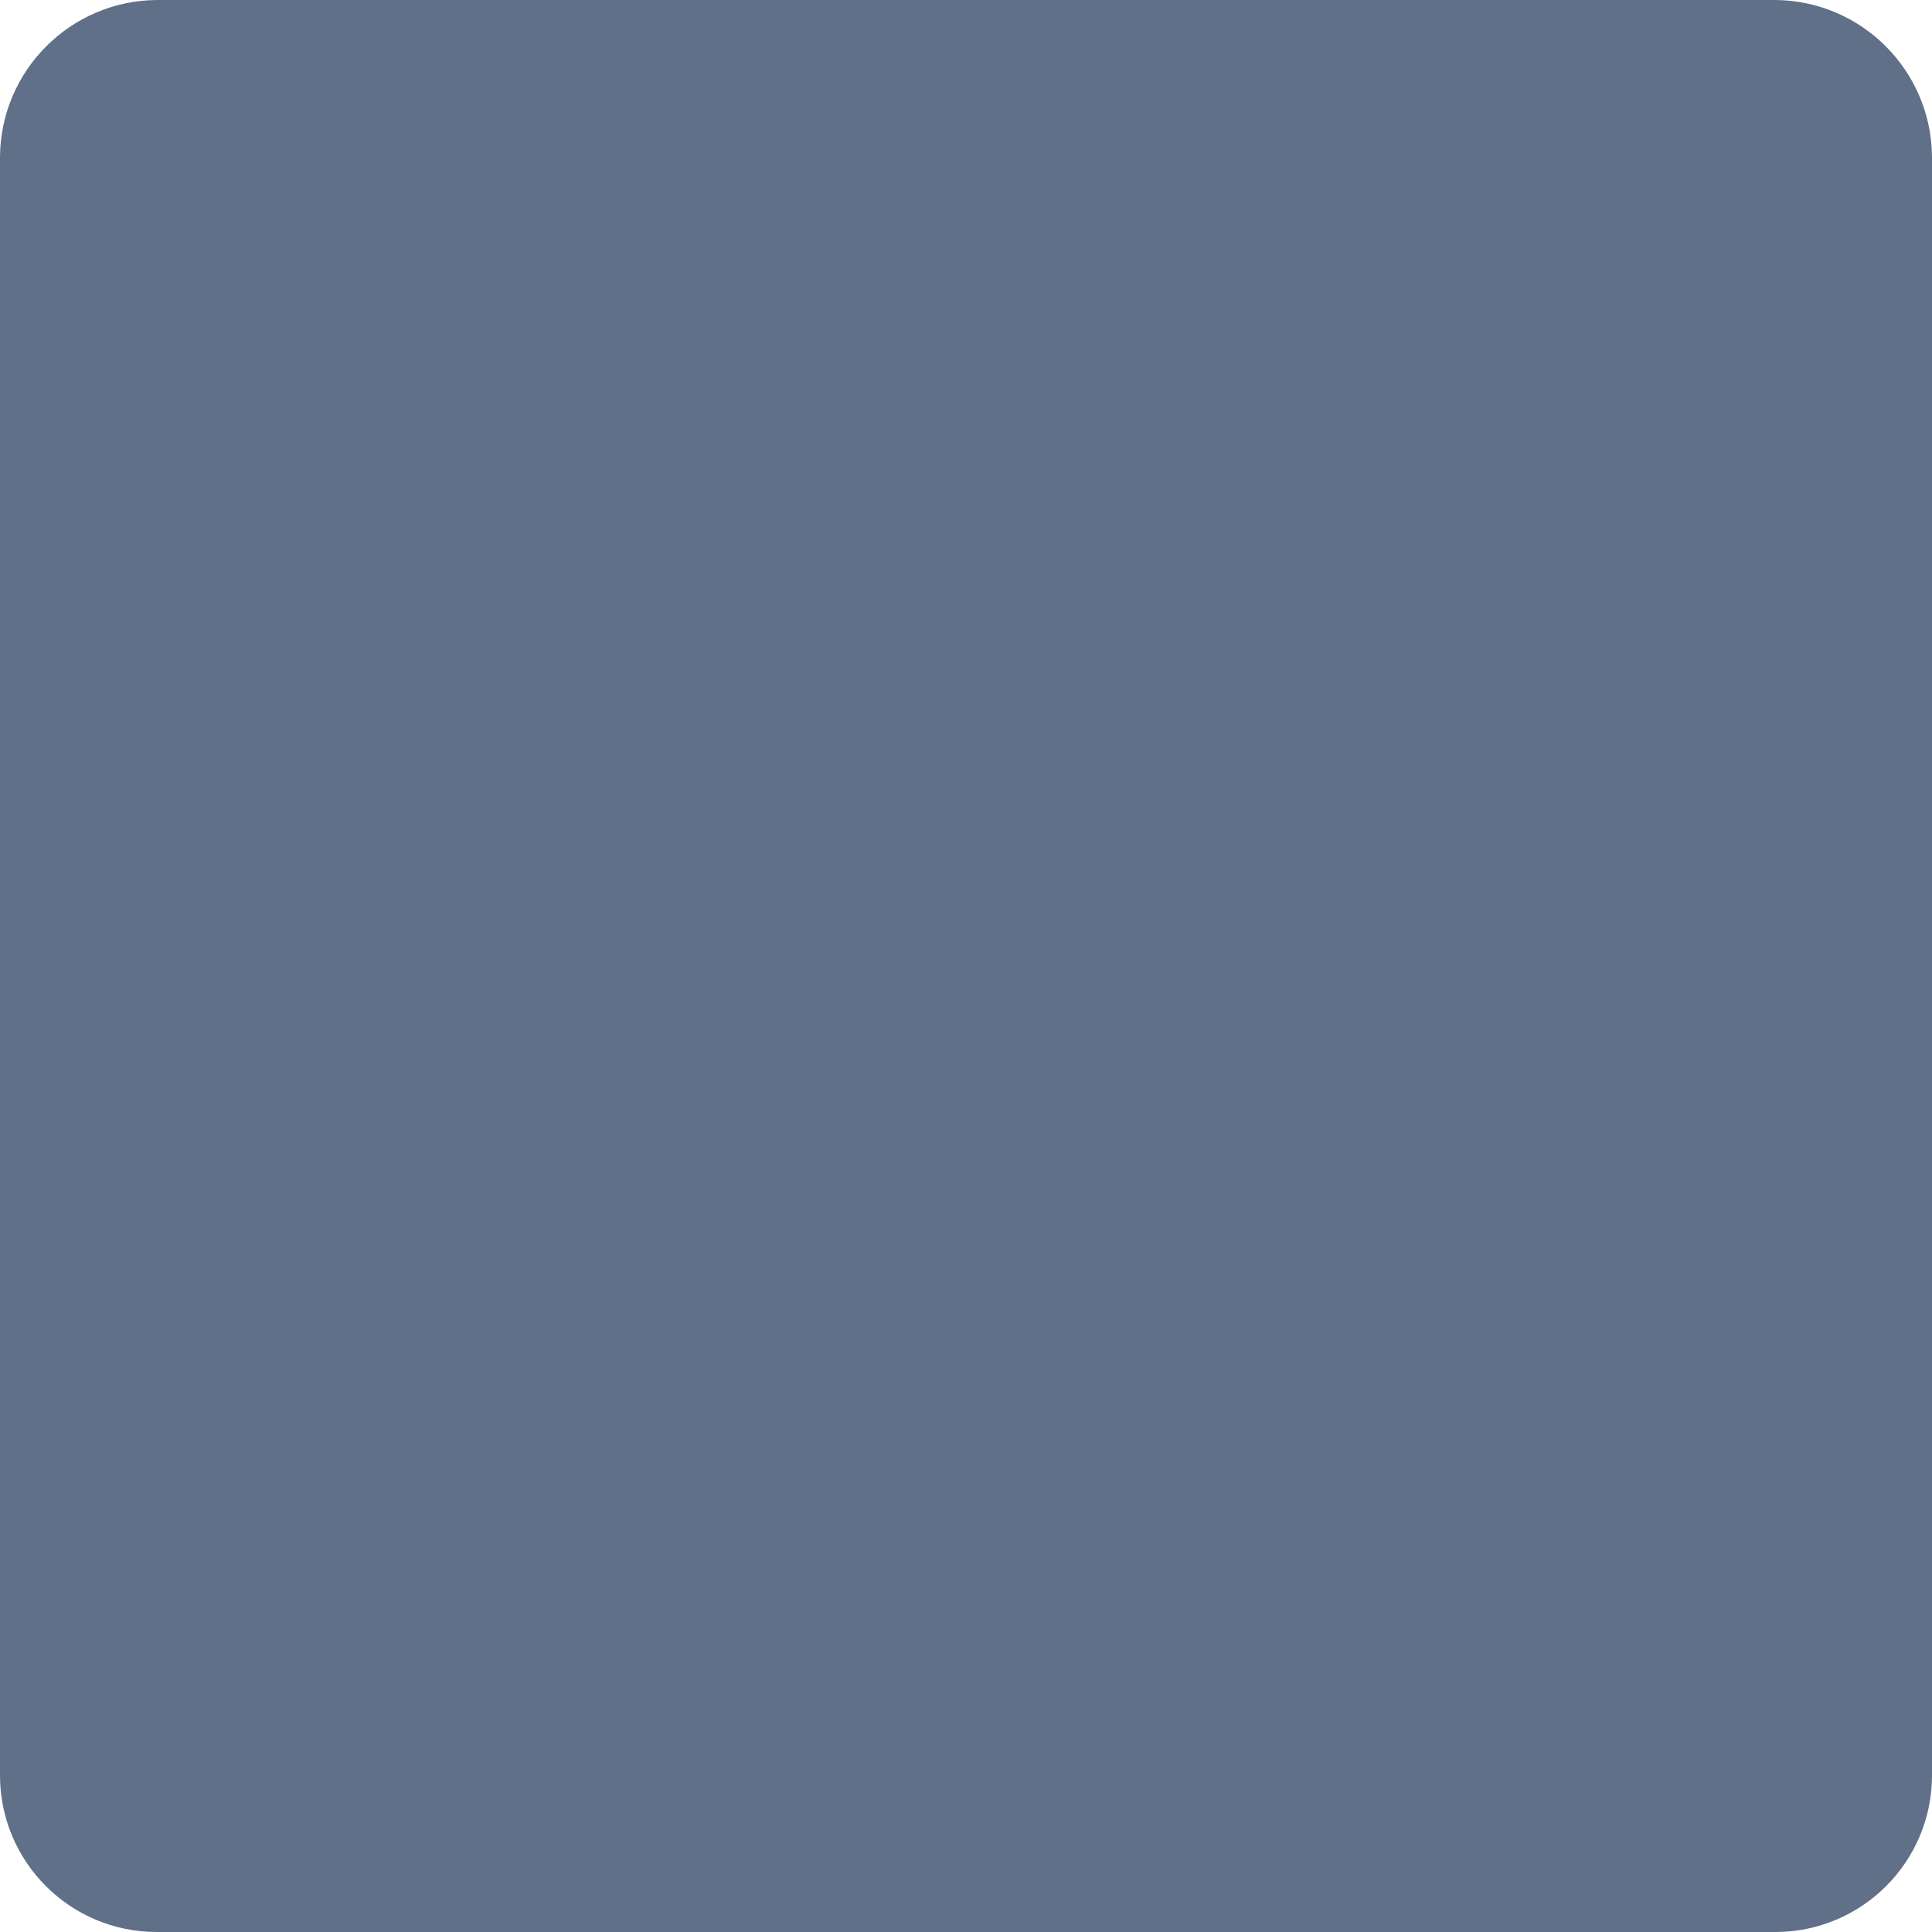
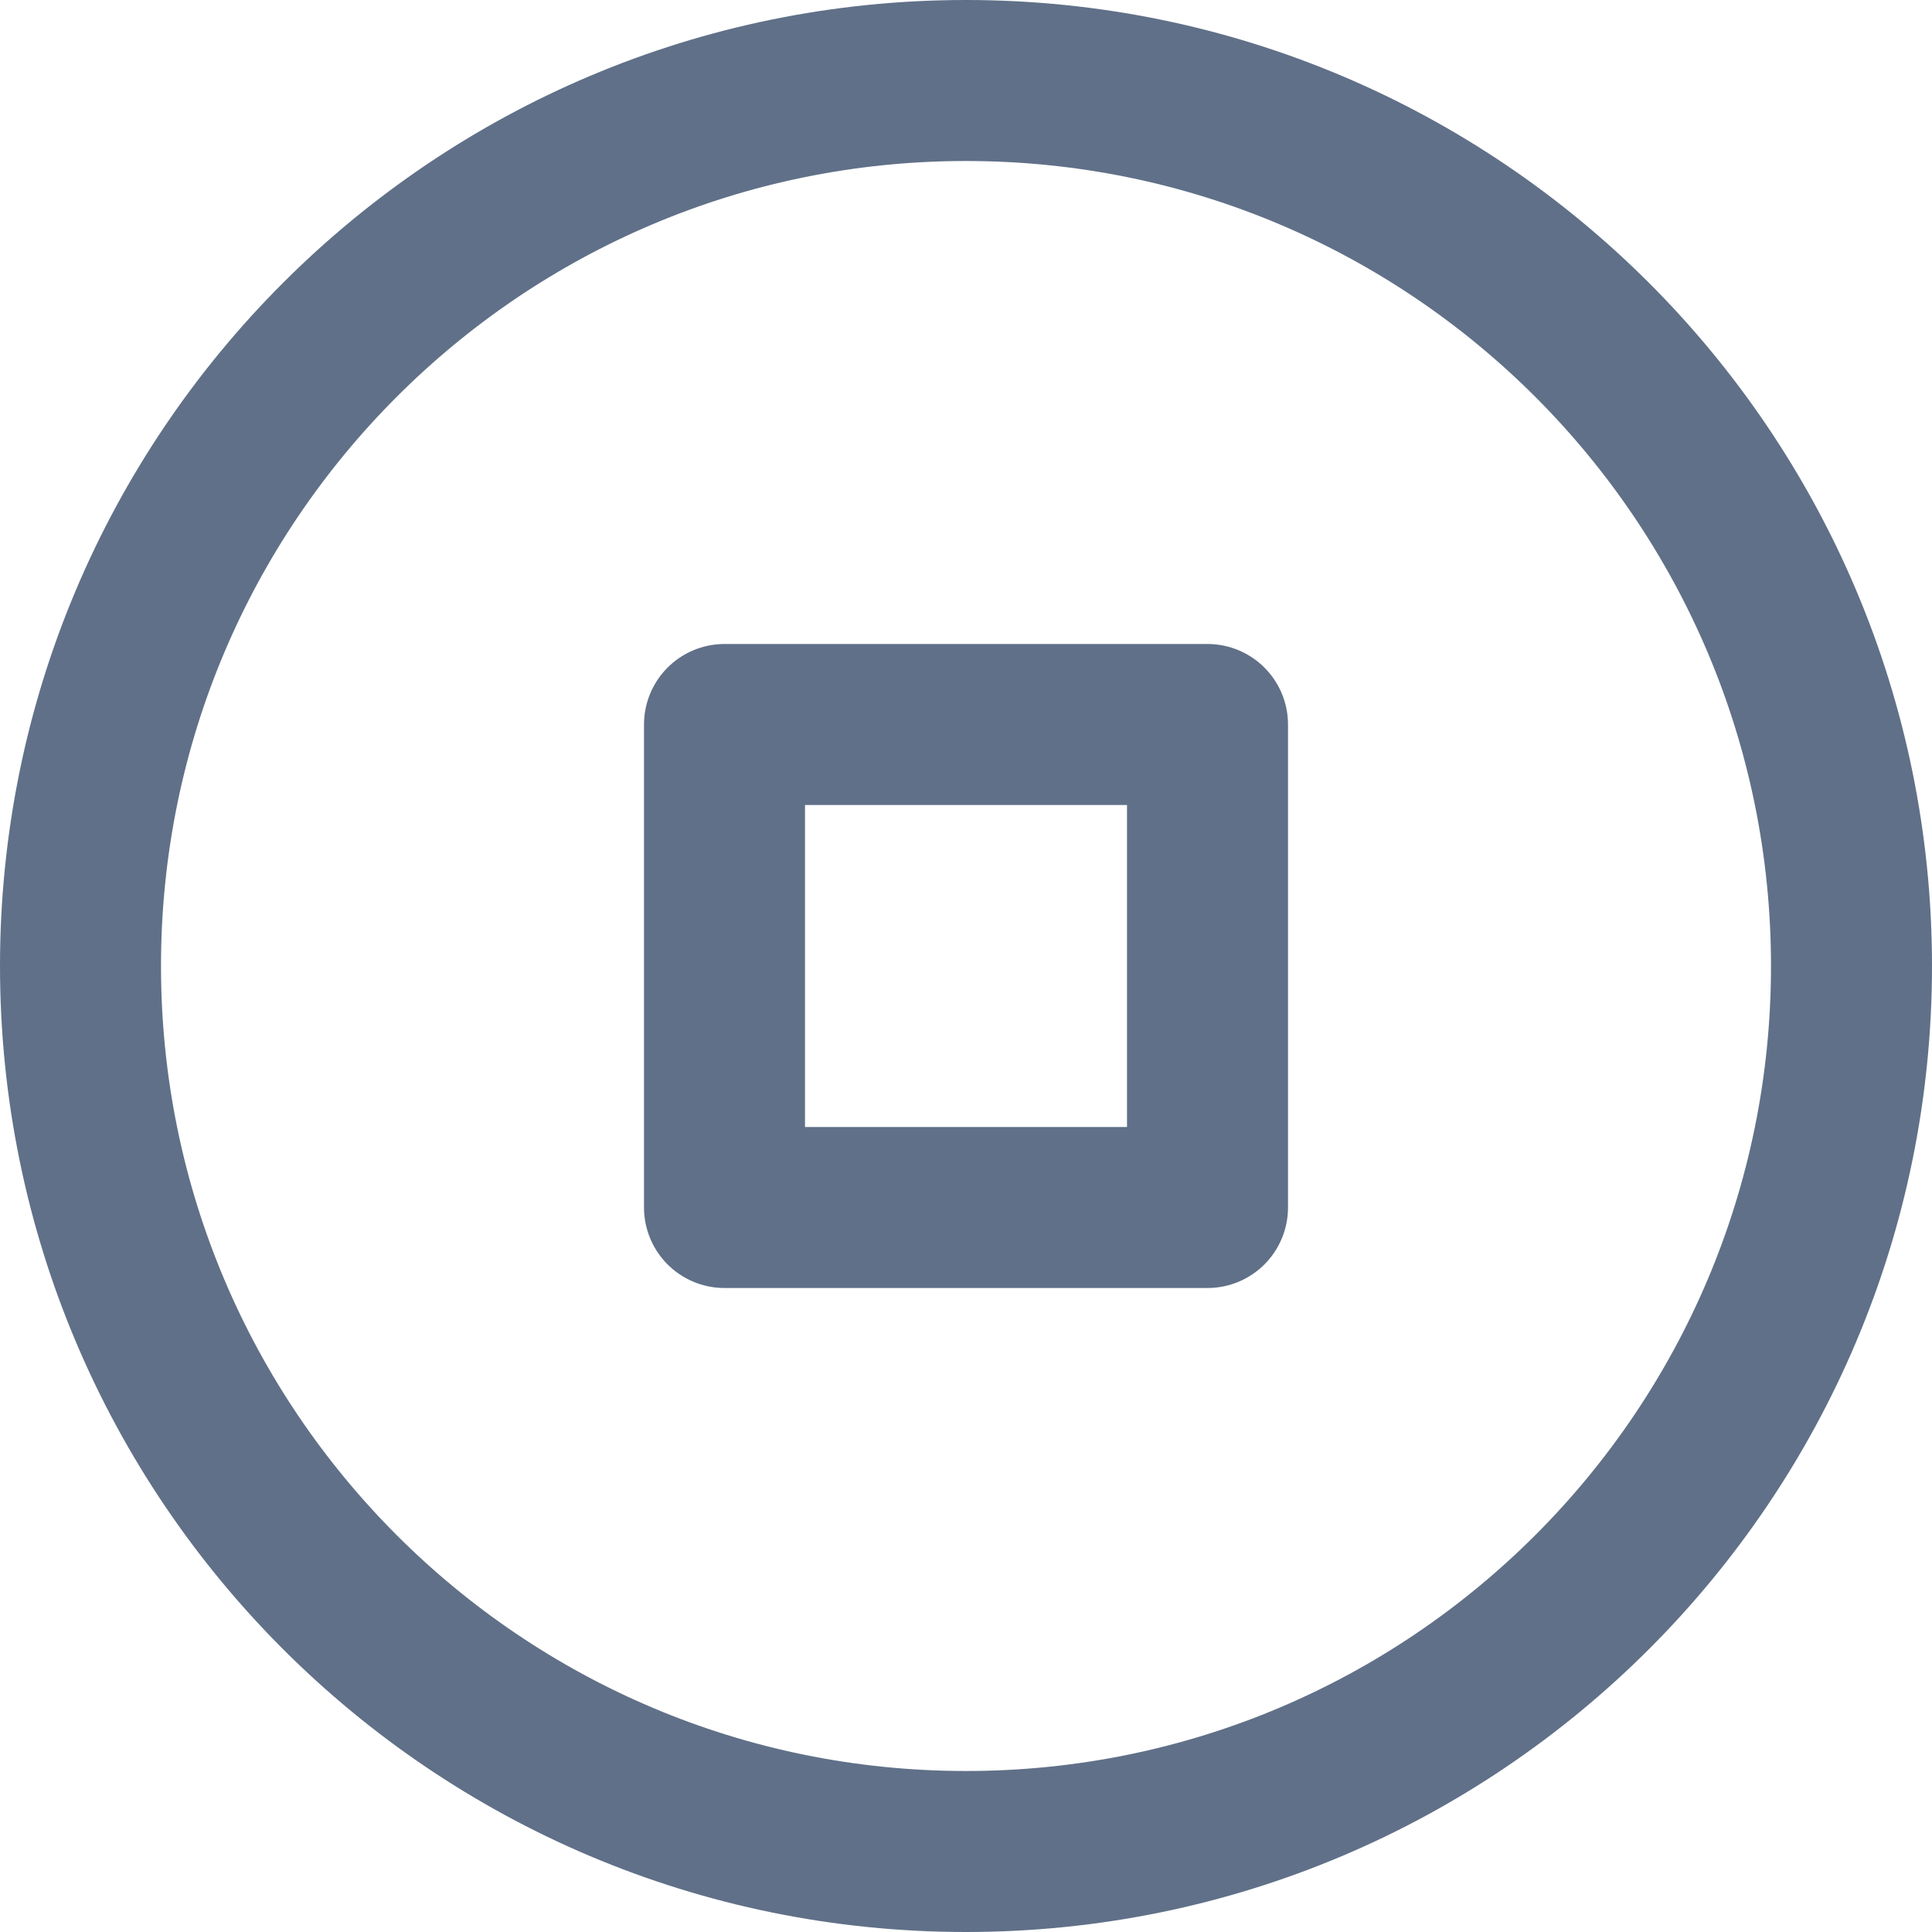
<svg xmlns="http://www.w3.org/2000/svg" width="24" height="24" viewBox="0 0 24 24">
  <defs>
    <clipPath id="clip-stop">
      <rect width="24" height="24" />
    </clipPath>
  </defs>
  <g id="stop" clip-path="url(#clip-stop)">
-     <g id="noun_Stop_1939970" transform="translate(13.542 10.542)">
-       <path id="Path_925" data-name="Path 925" d="M24.555,2.5H4.445A1.963,1.963,0,0,0,2.5,4.445V24.555A1.946,1.946,0,0,0,4.445,26.5H24.555A1.946,1.946,0,0,0,26.5,24.555V4.445A1.963,1.963,0,0,0,24.555,2.5Z" transform="translate(-16.042 -13.042)" fill="#607088" />
+     <g id="stop-circle" transform="translate(-0.538 -0.538)">
+       <circle id="Ellipse_437" data-name="Ellipse 437" cx="11" cy="11" r="11" transform="translate(1.538 1.538)" fill="none" stroke="#607088" stroke-linecap="round" stroke-linejoin="round" stroke-width="2" />
+       <rect id="Rectangle_2061" data-name="Rectangle 2061" width="6" height="6" transform="translate(9.538 9.538)" fill="none" stroke="#607088" stroke-linecap="round" stroke-linejoin="round" stroke-width="2" />
    </g>
  </g>
</svg>
